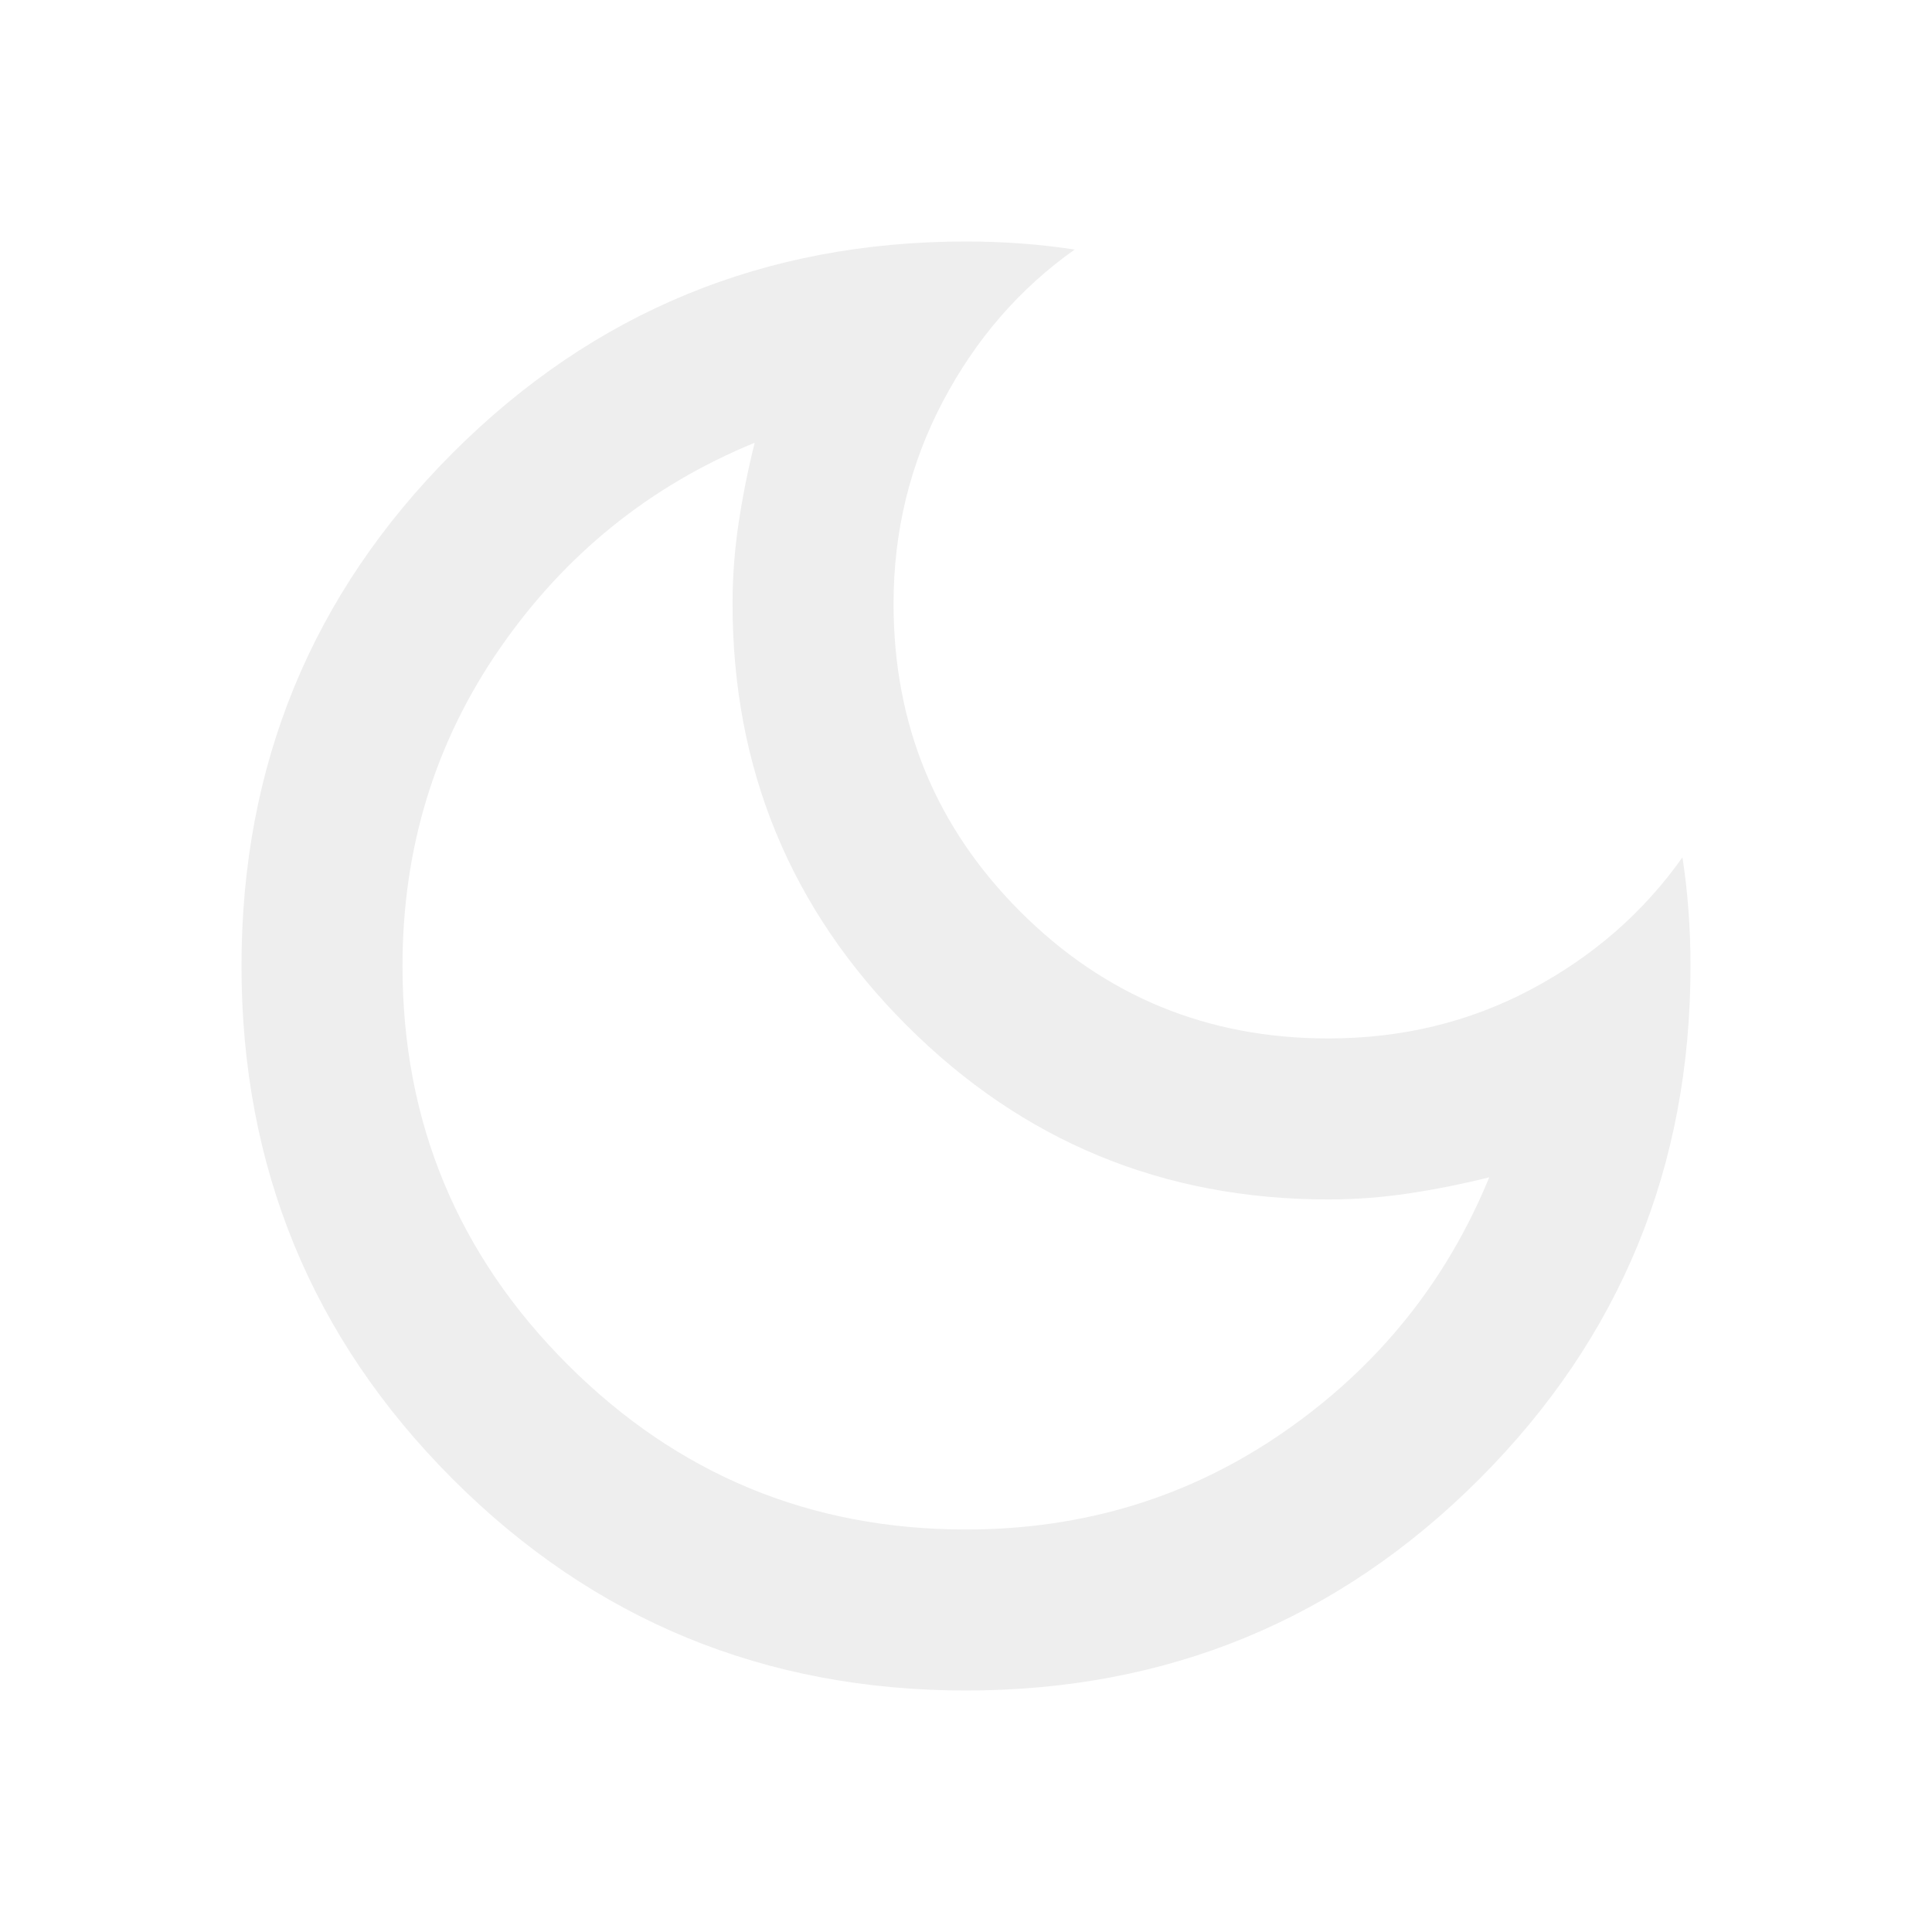
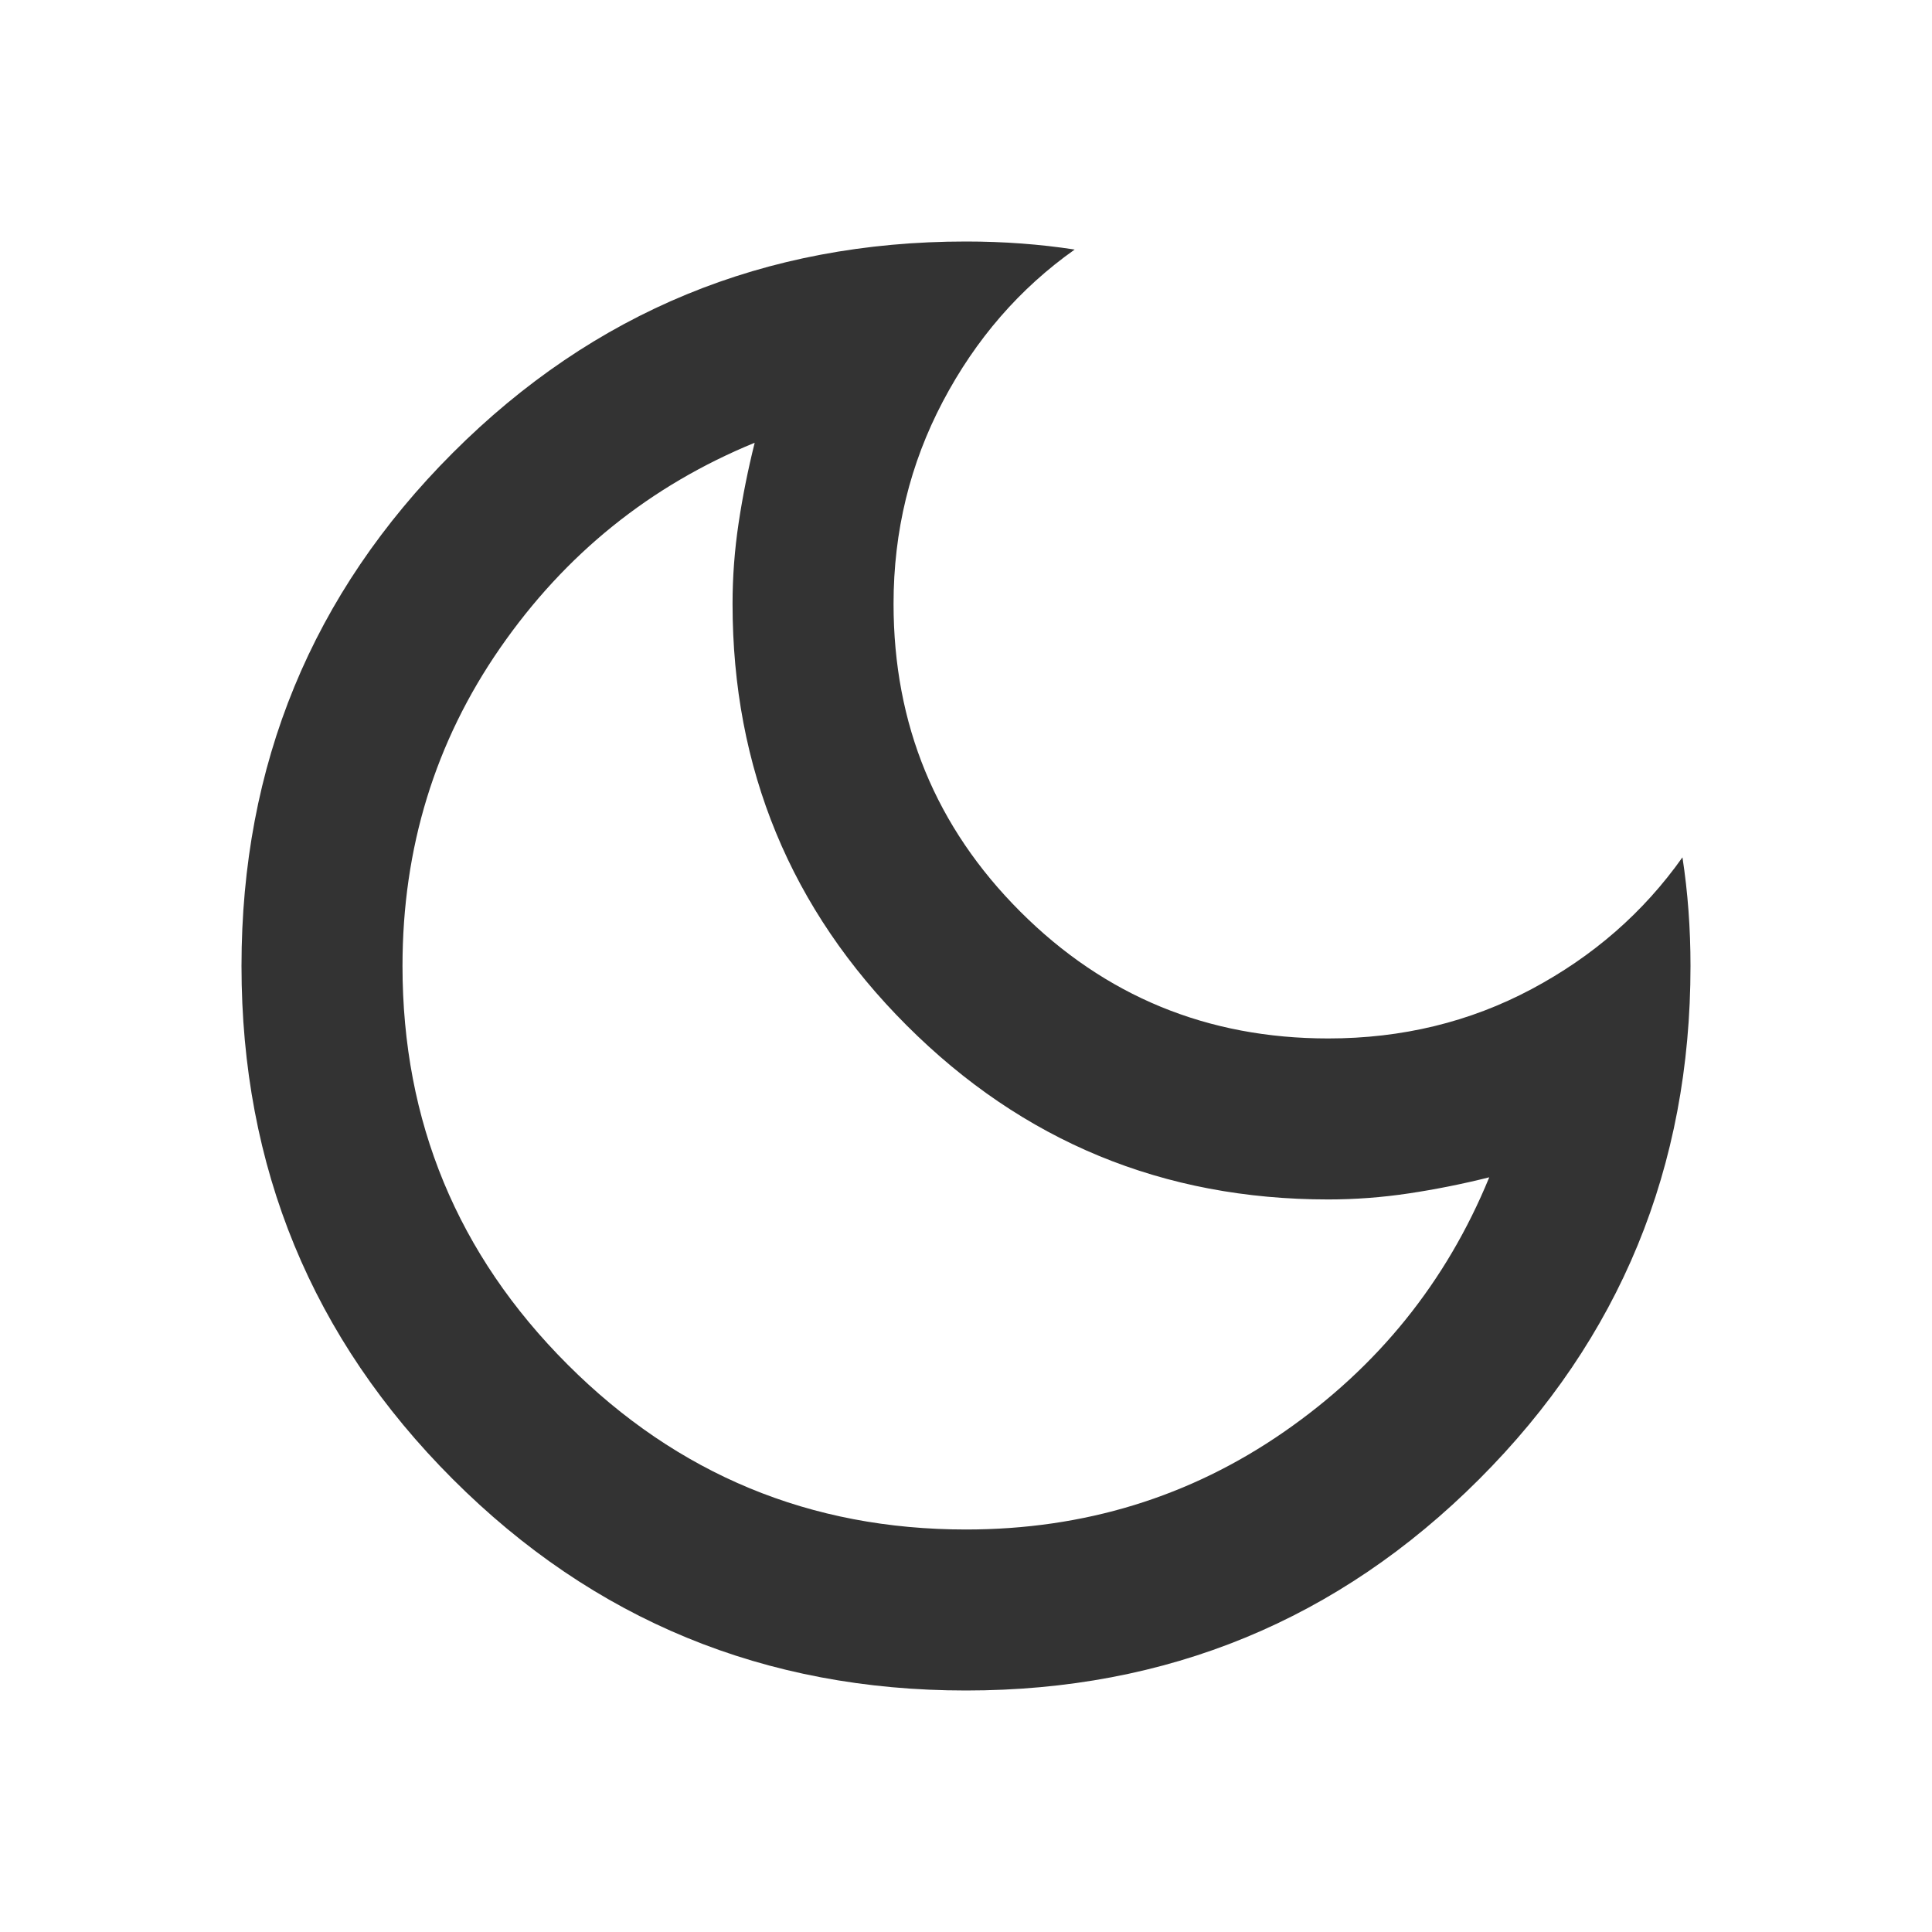
- <svg xmlns="http://www.w3.org/2000/svg" height="24px" viewBox="0 -960 960 960" width="24px" fill="#EEE">
+ <svg xmlns="http://www.w3.org/2000/svg" height="24px" viewBox="0 -960 960 960" width="24px" fill="#333">
  <path d="M480-120q-150 0-255-105T120-480q0-150 105-255t255-105q14 0 27.5 1t26.5 3q-41 29-65.5 75.5T444-660q0 90 63 153t153 63q55 0 101-24.5t75-65.5q2 13 3 26.5t1 27.5q0 150-105 255T480-120Zm0-80q88 0 158-48.5T740-375q-20 5-40 8t-40 3q-123 0-209.5-86.5T364-660q0-20 3-40t8-40q-78 32-126.5 102T200-480q0 116 82 198t198 82Zm-10-270Z" />
</svg>
